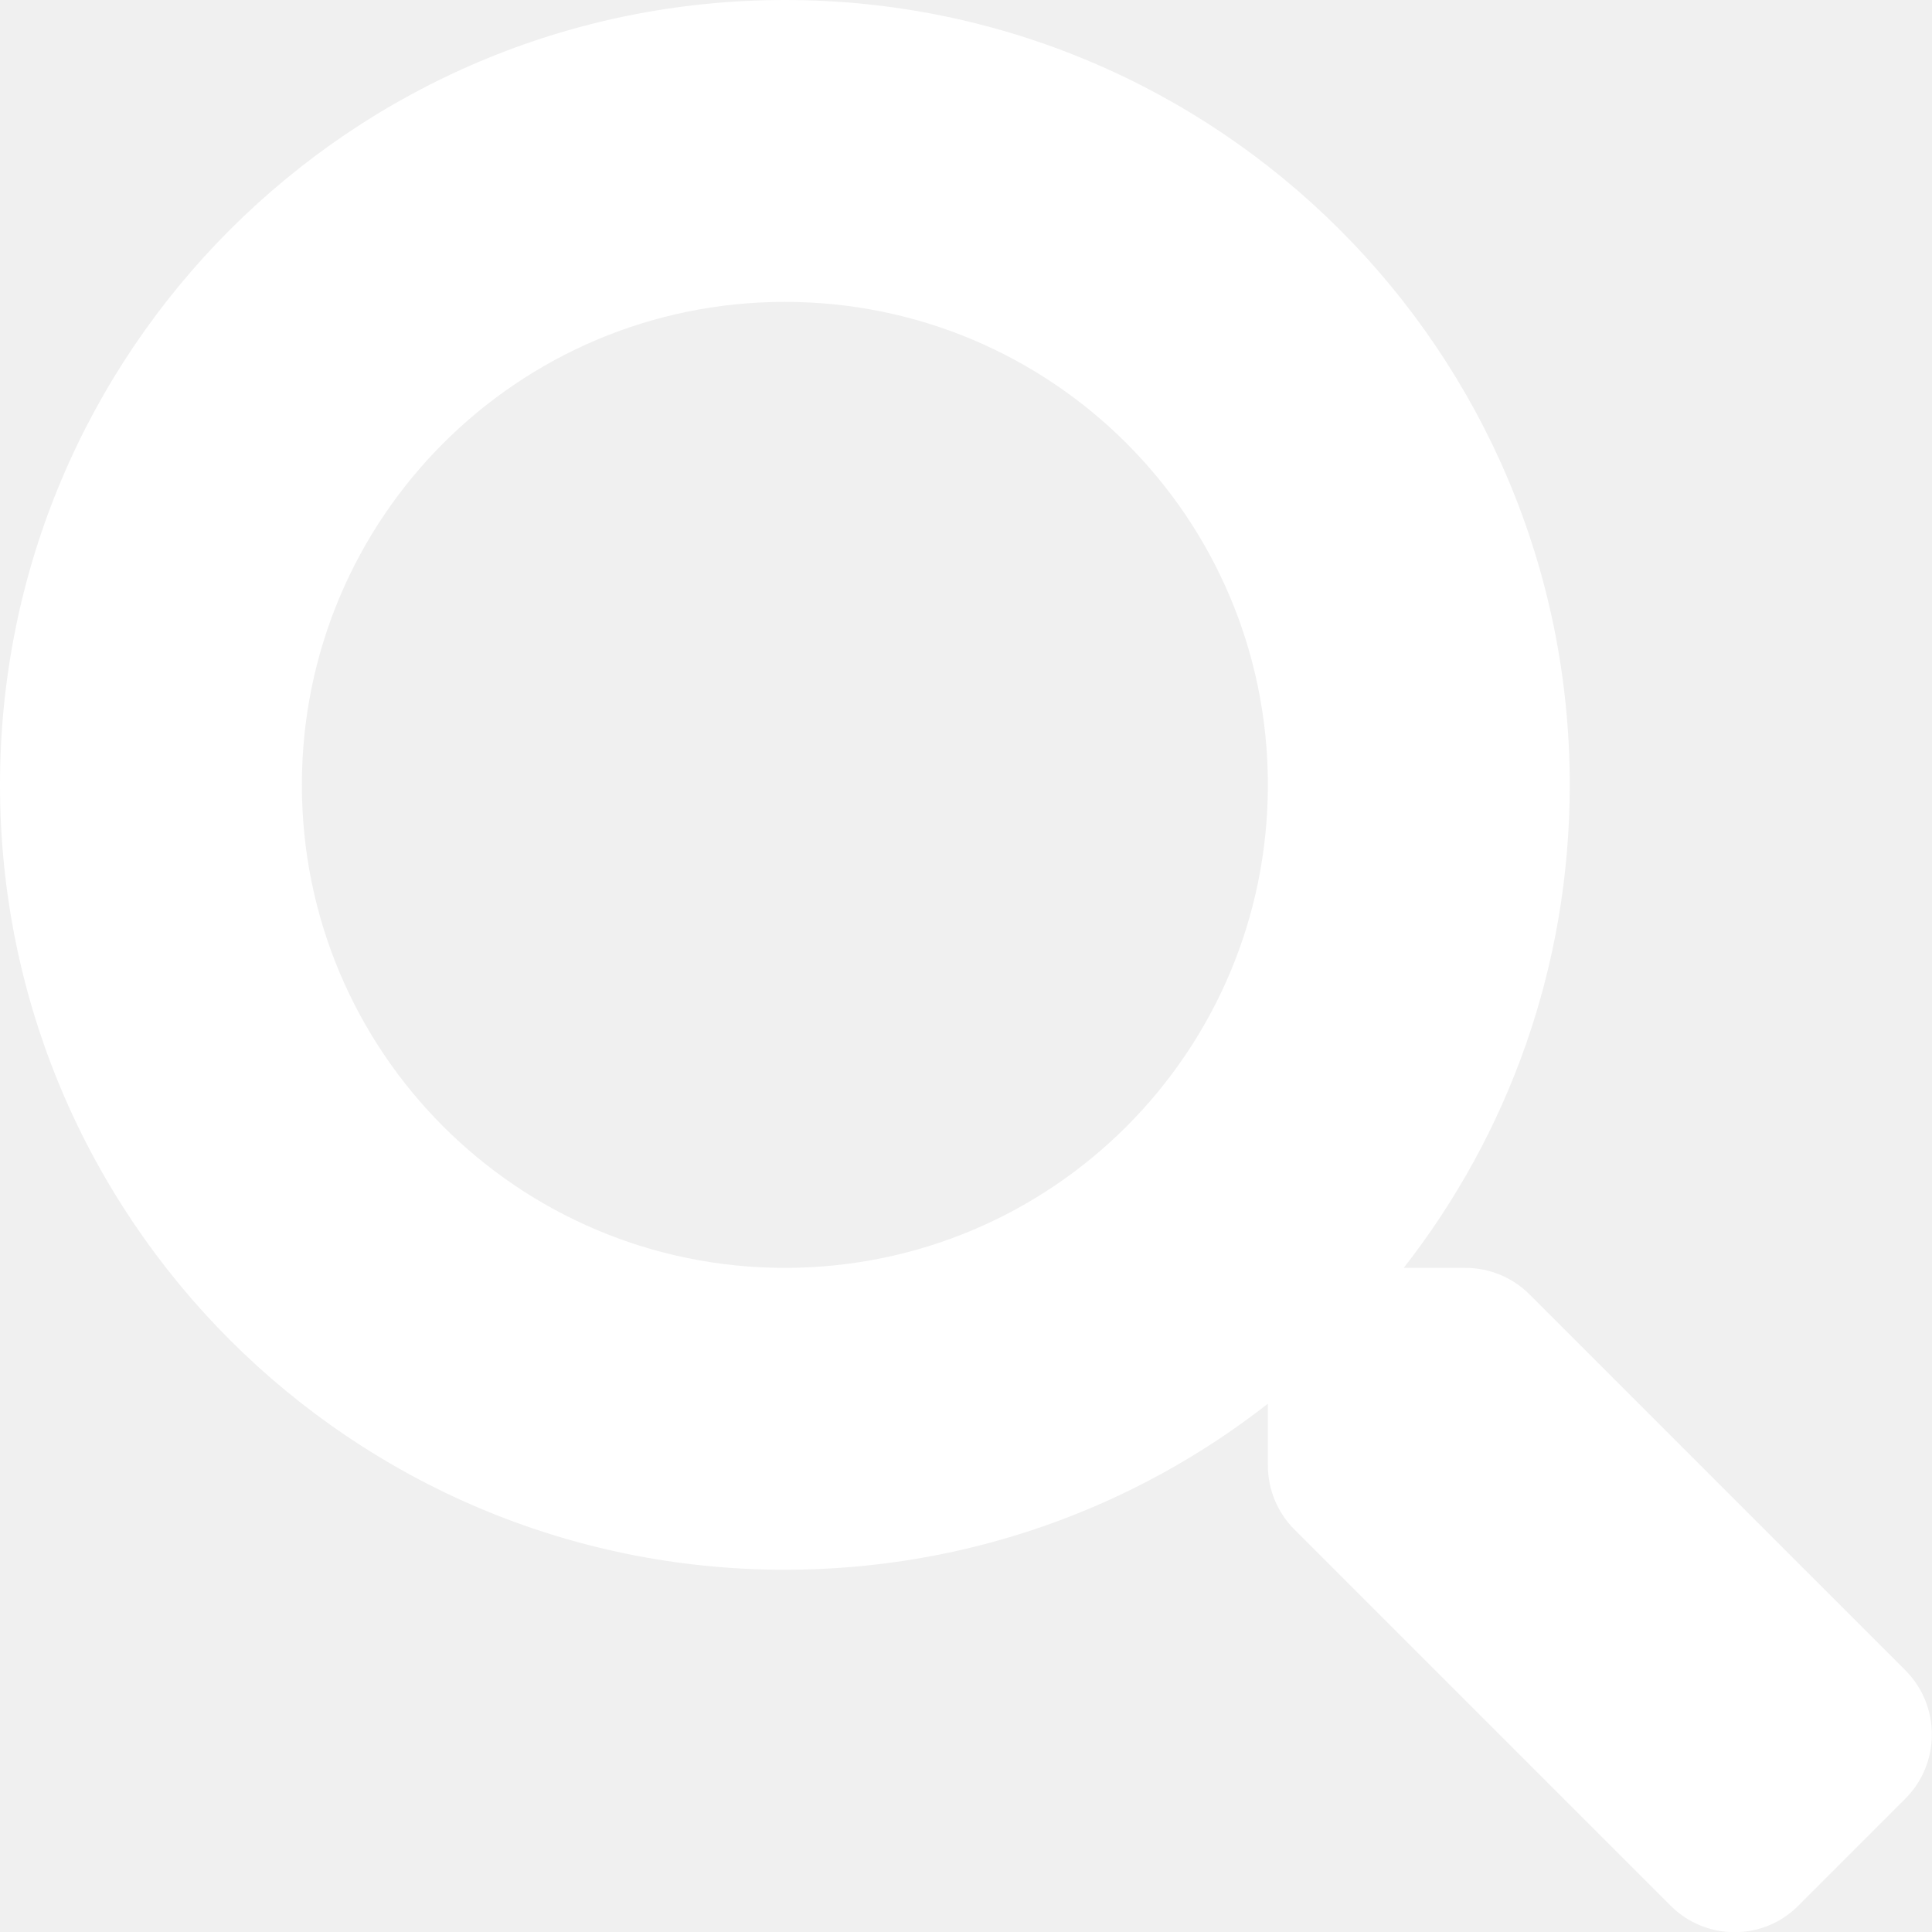
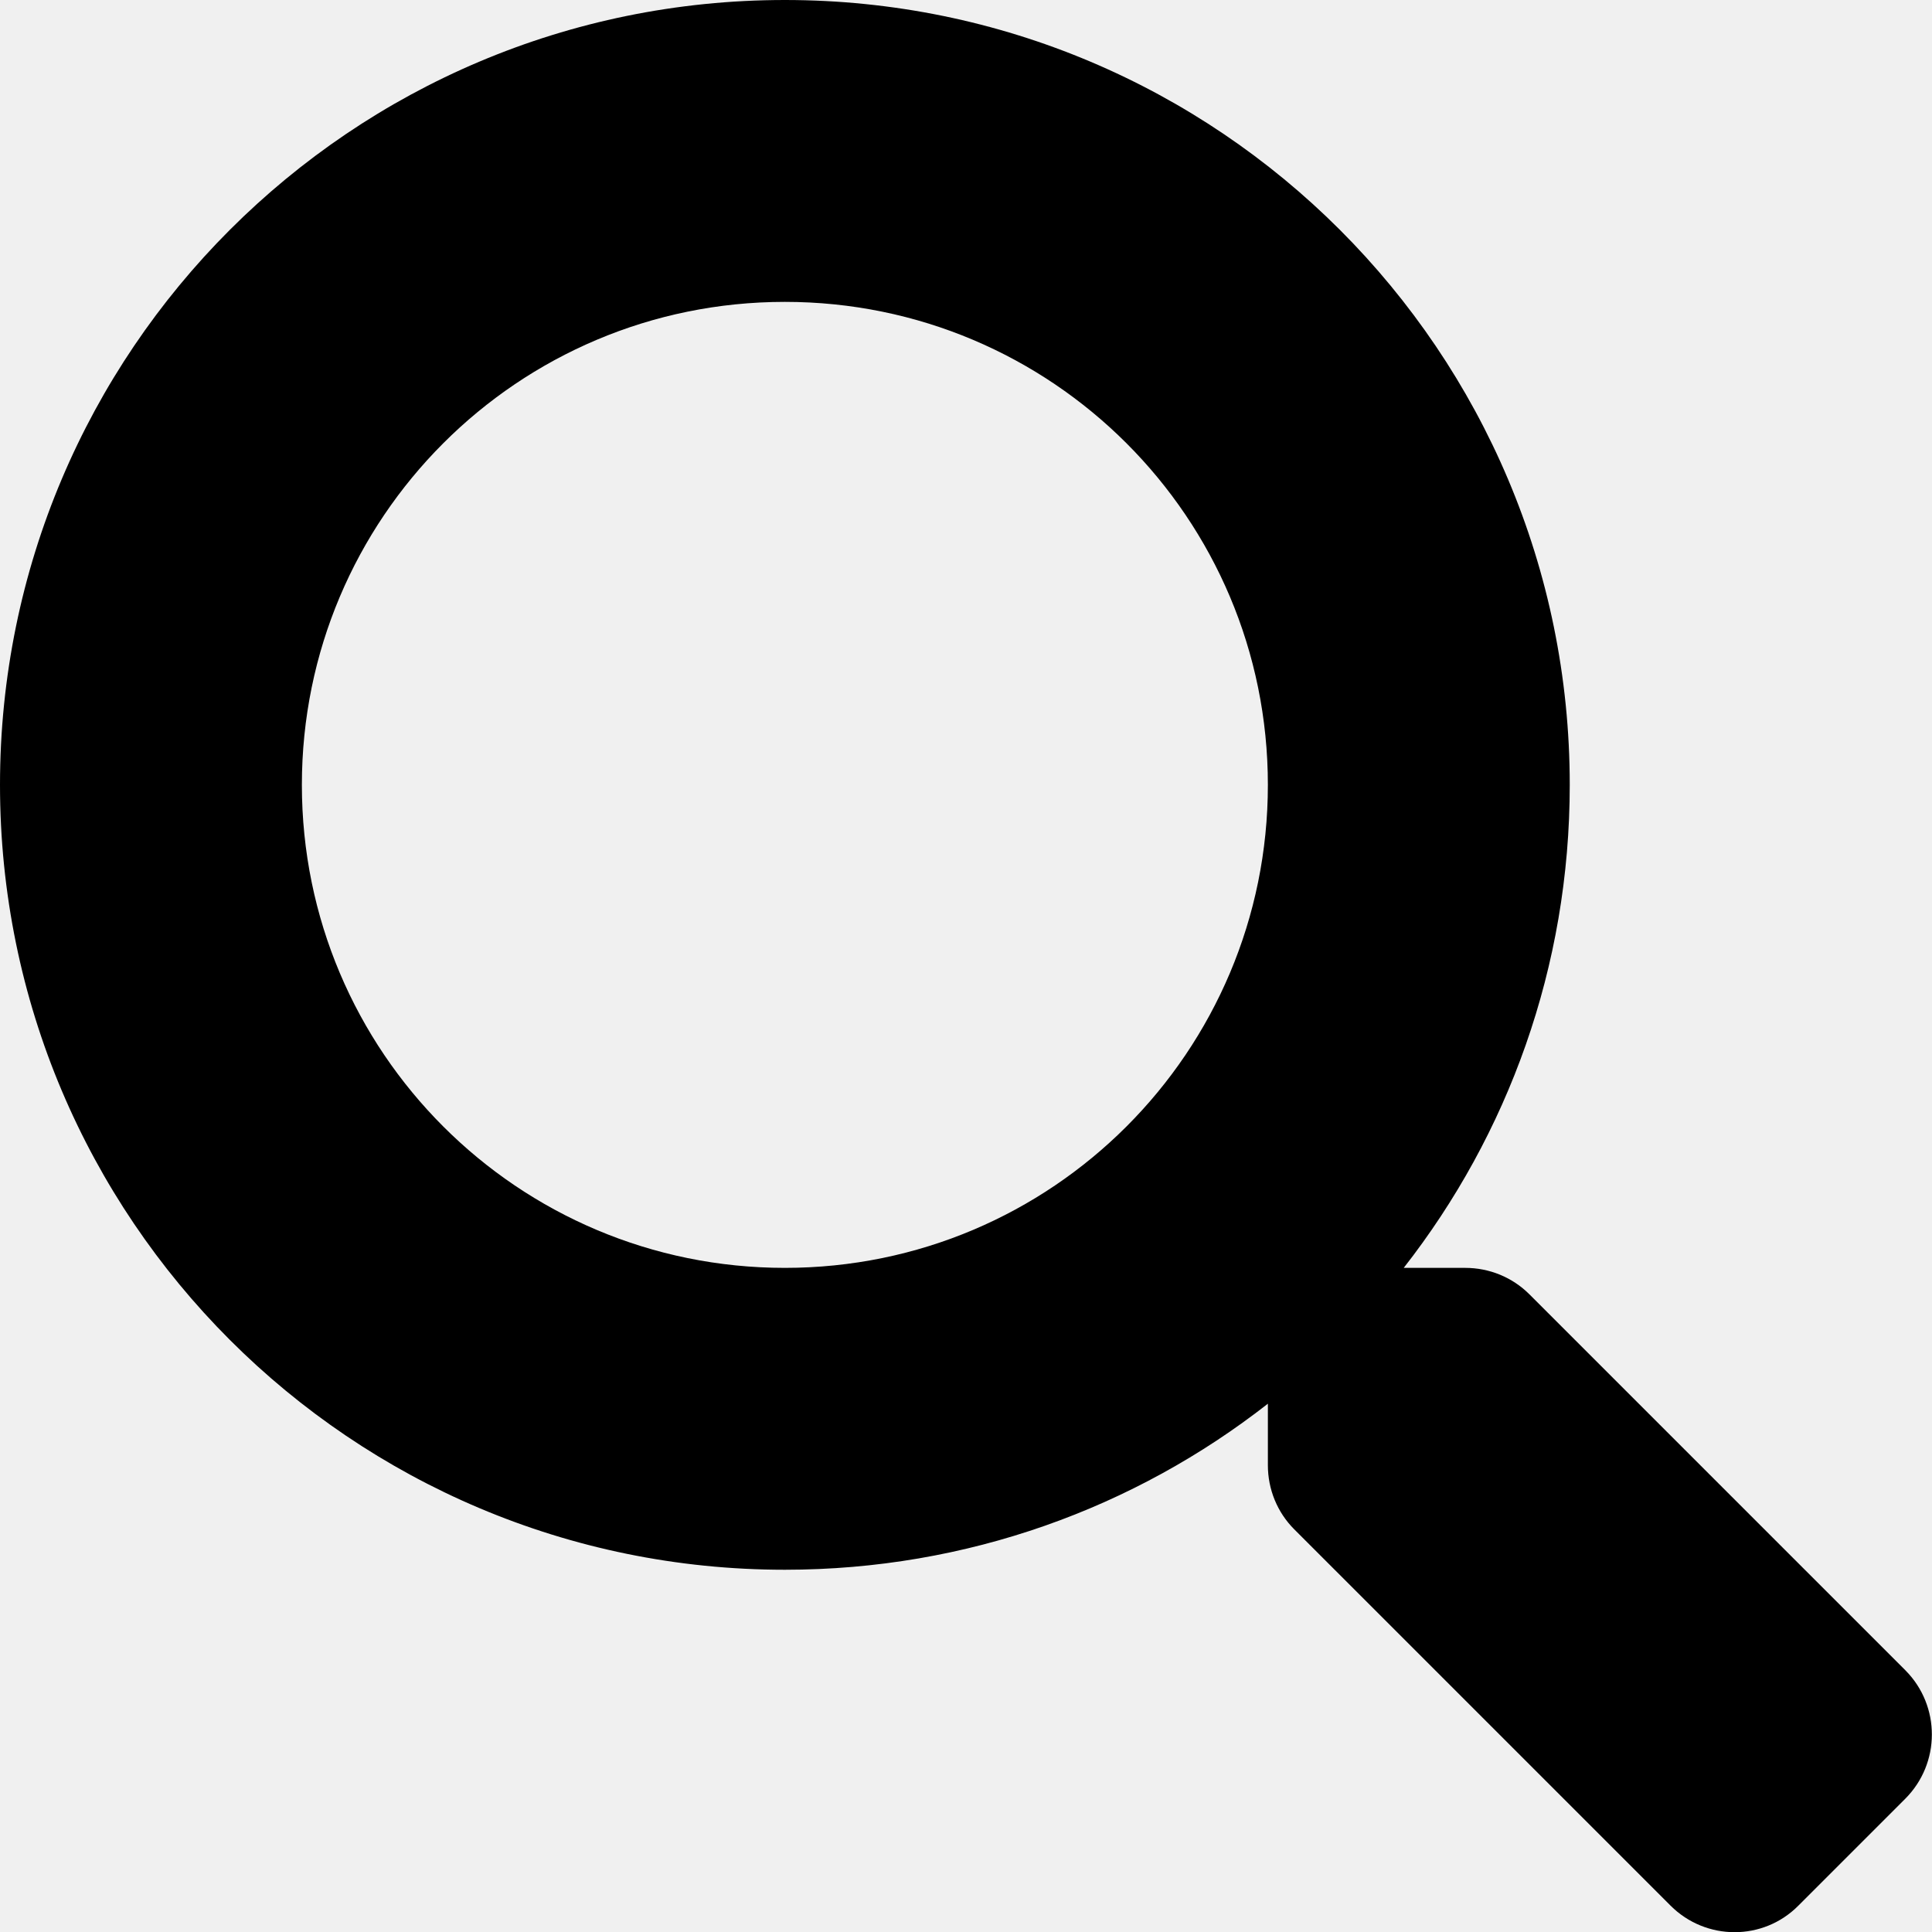
<svg xmlns="http://www.w3.org/2000/svg" aria-hidden="true" focusable="false" data-prefix="fas" data-icon="search" class="svg-inline--fa fa-search fa-w-16" role="img" viewBox="0 0 512 512">
-   <path fill="white" d="M505 442.7L405.3 343c-4.5-4.5-10.6-7-17-7H372c27.6-35.3 44-79.7 44-128C416 93.1 322.9 0 208 0S0 93.1 0 208s93.1 208 208 208c48.3 0 92.7-16.4 128-44v16.3c0 6.4 2.5 12.5 7 17l99.7 99.7c9.4 9.4 24.6 9.4 33.9 0l28.3-28.3c9.4-9.4 9.4-24.6.1-34zM208 336c-70.7 0-128-57.2-128-128 0-70.7 57.2-128 128-128 70.7 0 128 57.2 128 128 0 70.7-57.2 128-128 128z" />
+   <path fill="currentColor" d="M505 442.7L405.3 343c-4.5-4.5-10.6-7-17-7H372c27.6-35.3 44-79.7 44-128C416 93.1 322.9 0 208 0S0 93.1 0 208s93.1 208 208 208c48.3 0 92.7-16.4 128-44v16.3c0 6.4 2.5 12.5 7 17l99.7 99.7c9.4 9.4 24.6 9.4 33.9 0l28.3-28.3c9.4-9.4 9.4-24.6.1-34zM208 336c-70.7 0-128-57.2-128-128 0-70.7 57.2-128 128-128 70.7 0 128 57.2 128 128 0 70.7-57.2 128-128 128z" />
</svg>
